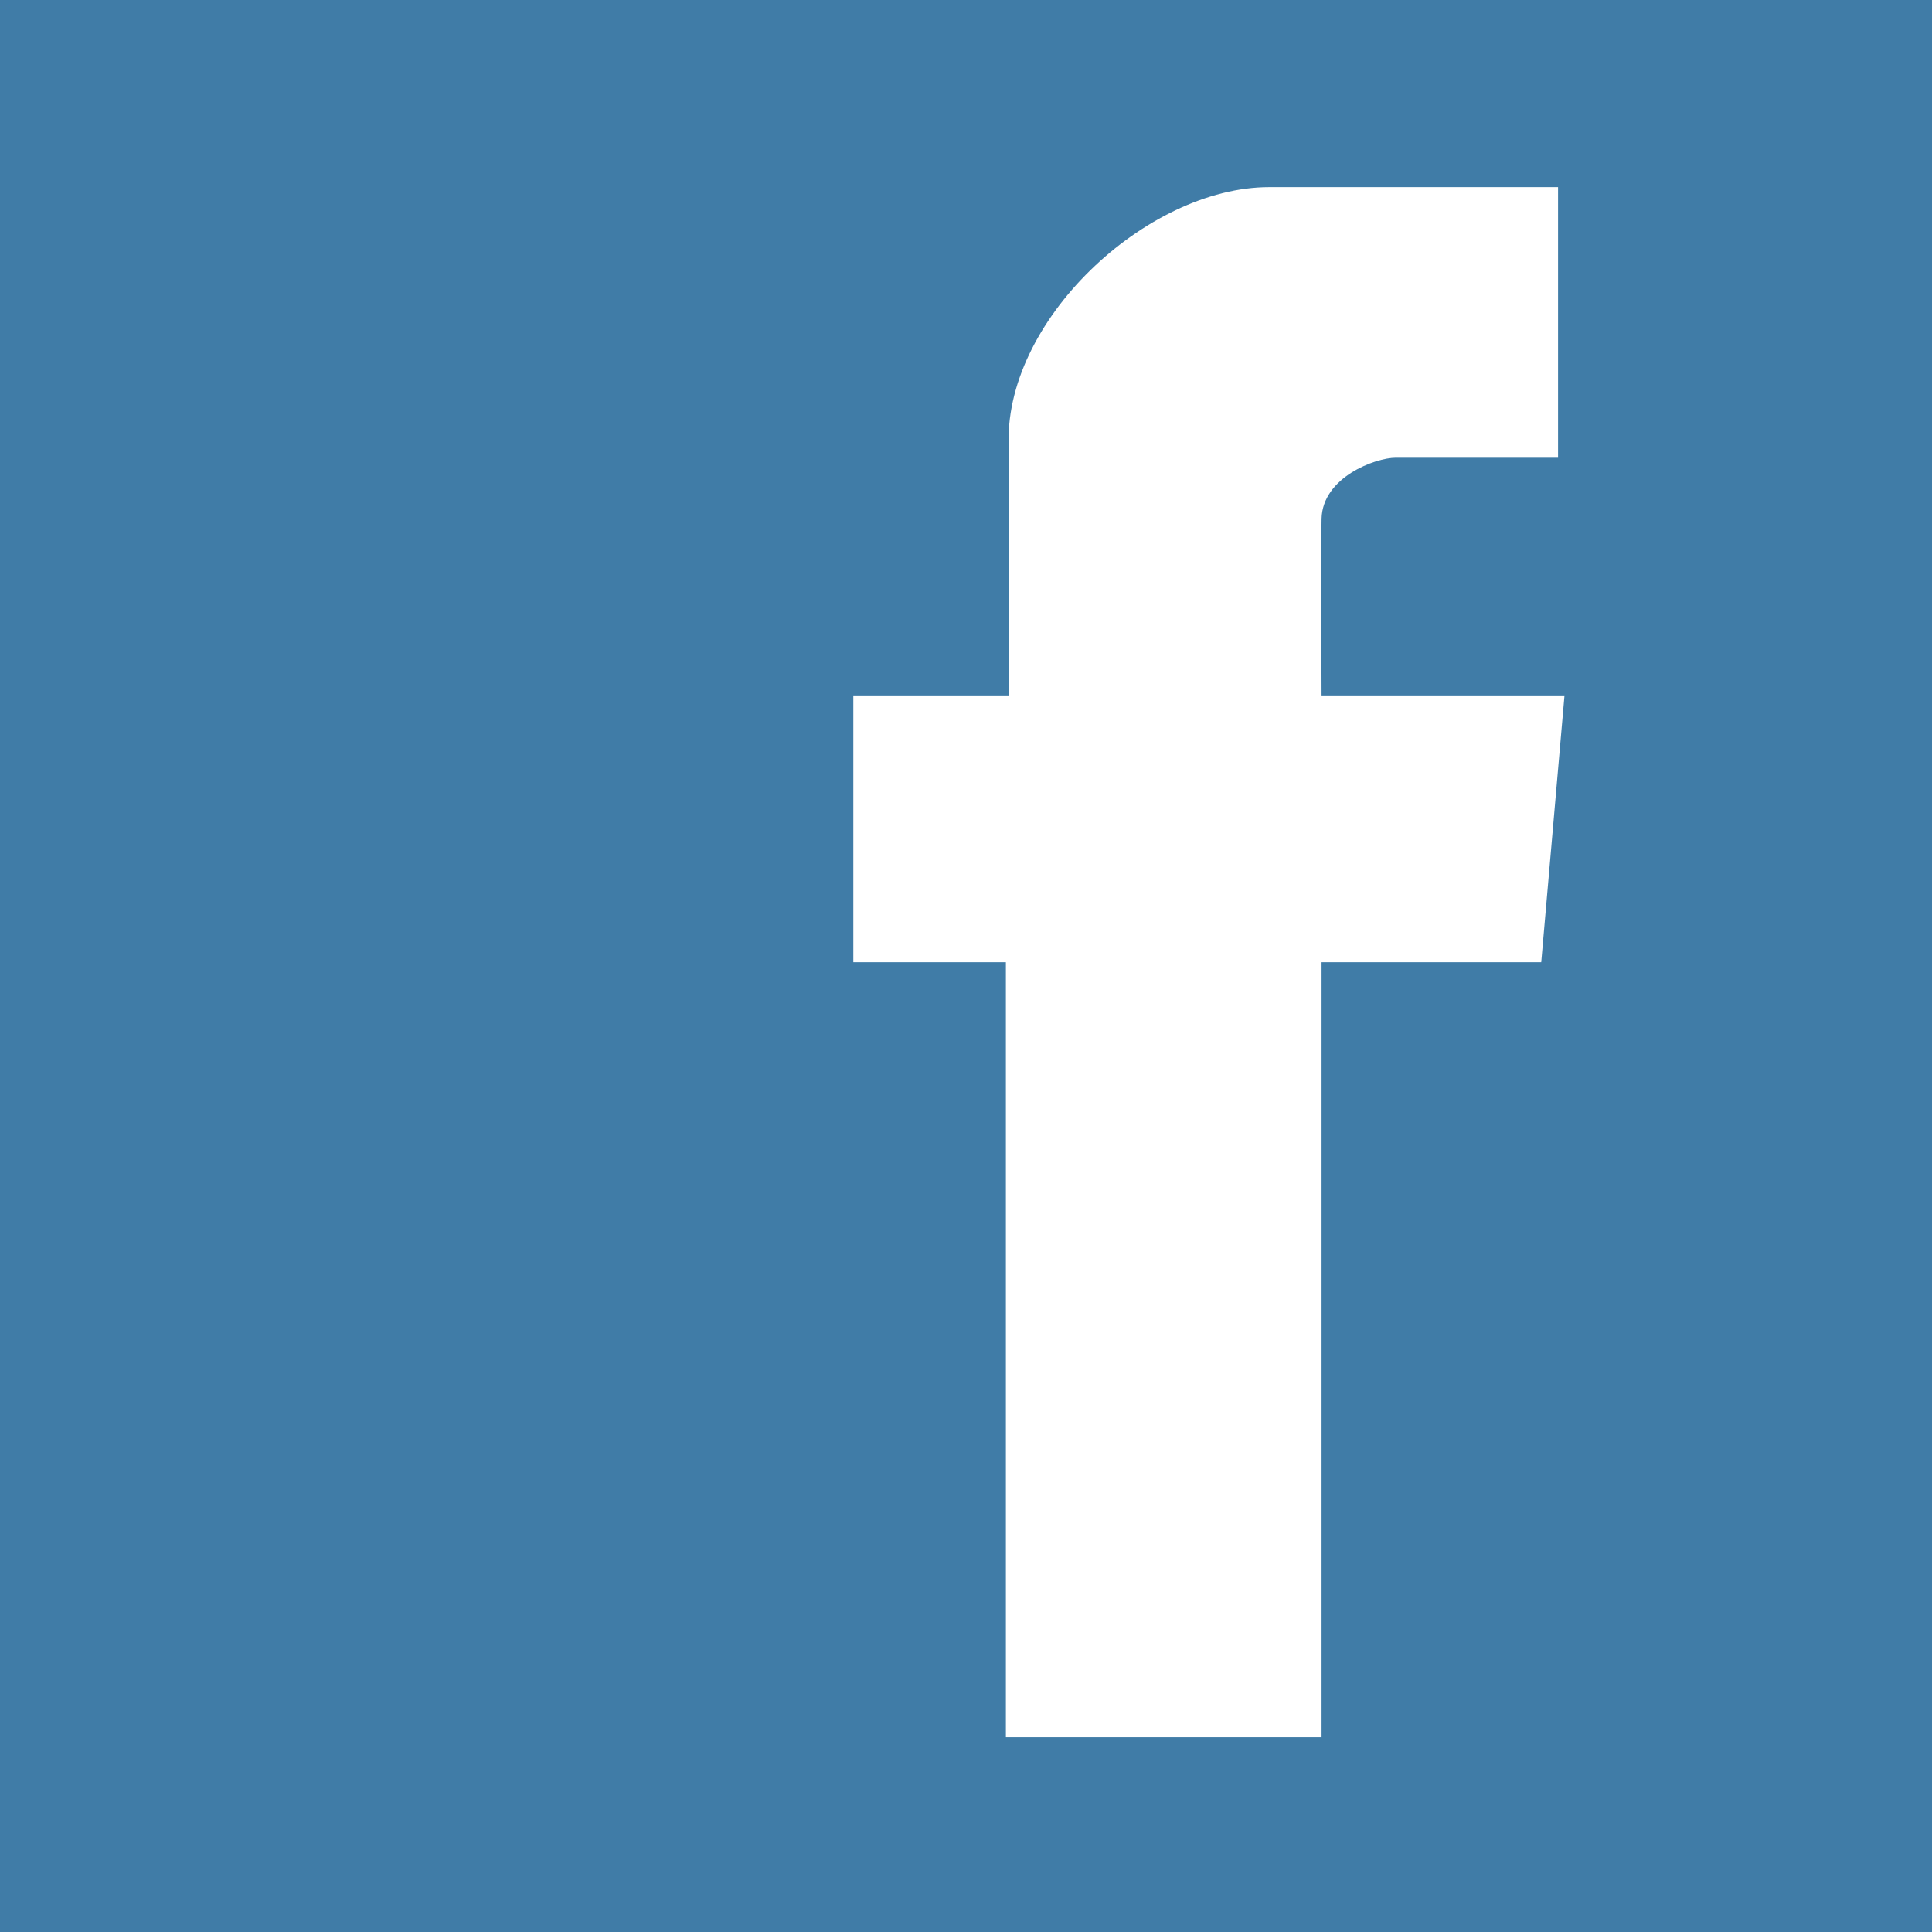
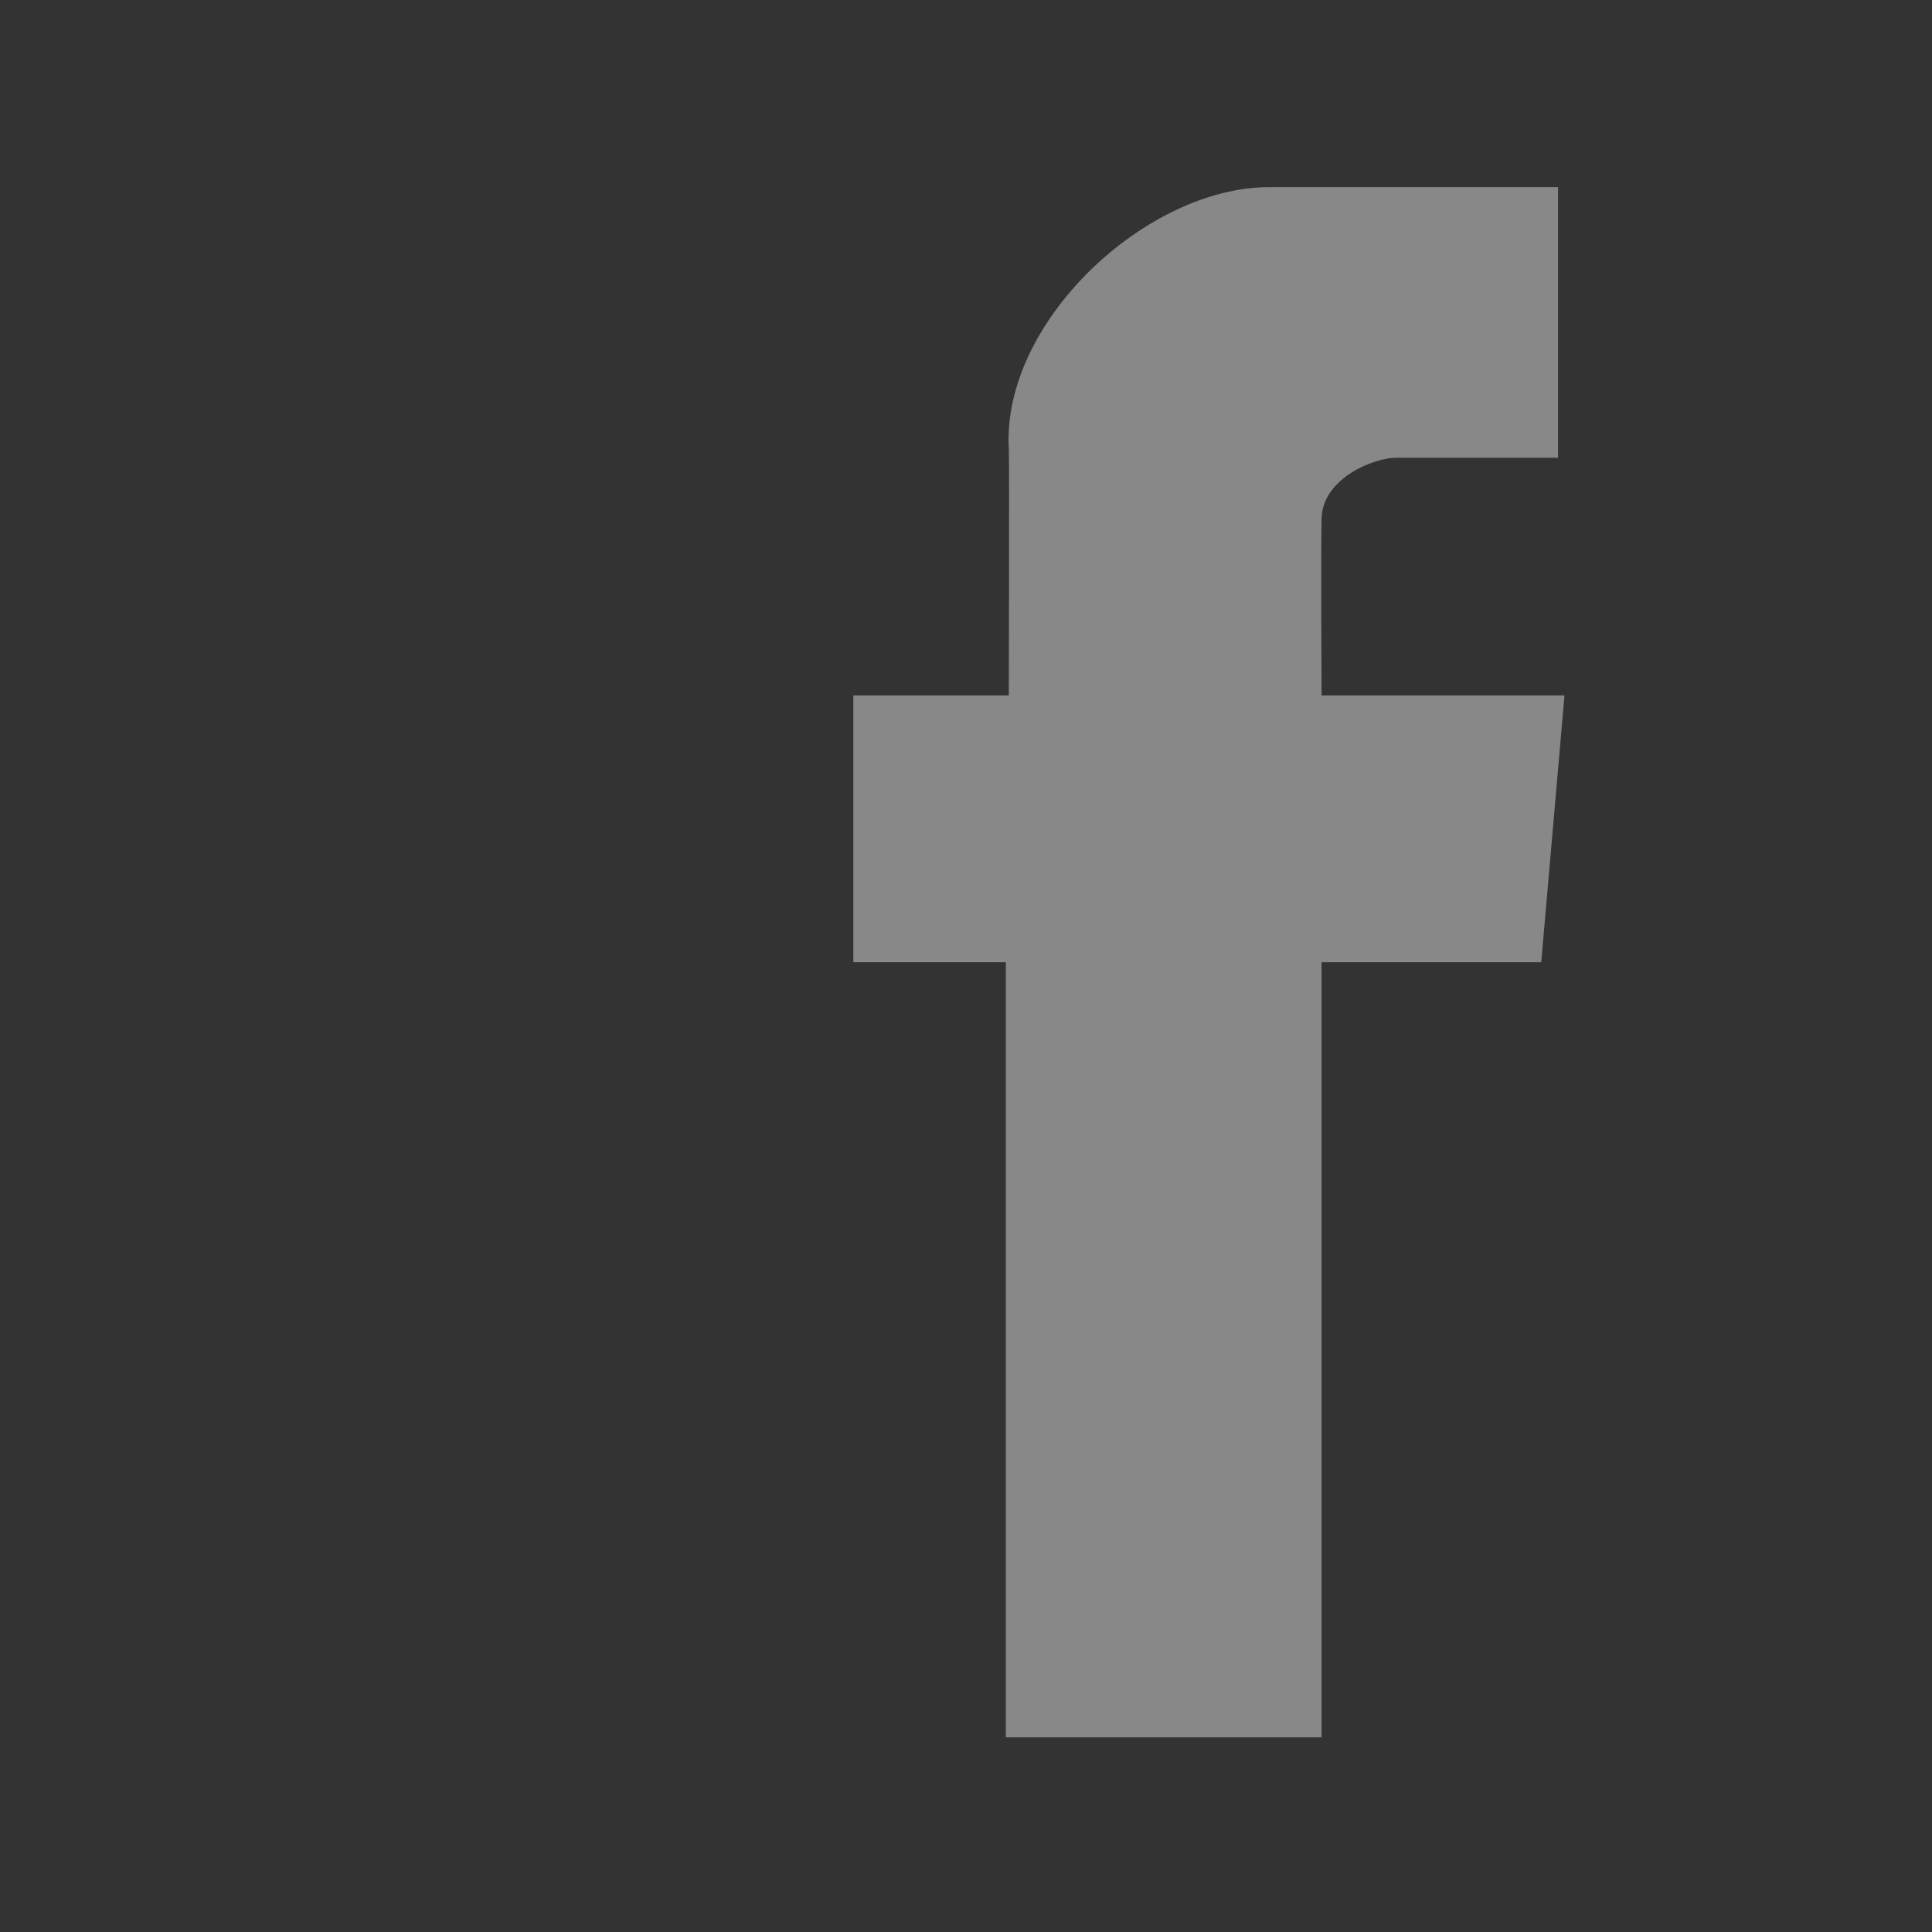
<svg xmlns="http://www.w3.org/2000/svg" id="svg4321" version="1.1" width="50" height="50">
  <defs id="defs4325" />
-   <path style="fill:#ffffff;fill-opacity:1;stroke:#ffffff;stroke-width:0.244px;stroke-linecap:butt;stroke-linejoin:miter;stroke-opacity:1" d="M 17.566,2.565 45.562,2.352 45.881,46.848 18.63,46.954 z" id="path2982" />
-   <path style="fill:#407ca7;fill-opacity:1;stroke:none;stroke-width:0.241;stroke-opacity:1" d="m -0.237,-0.127 0,50.437 50.513,0 0,-50.437 -50.513,0 z m 33.083,4.969 7.476,0 0,7.004 -4.199,0 c -0.527,0 -1.896,0.505 -1.921,1.578 -0.018,0.791 0,4.573 0,4.573 l 6.287,0 -0.602,6.905 -5.685,0 0,20.059 -8.17,0 0,-20.059 -3.948,0 0,-6.905 4.024,0 c 0,0 0.015,-6.116 0,-6.379 -0.188,-3.288 3.561,-6.775 6.737,-6.775 z" id="rect4331" />
+   <path style="fill:#888;fill-opacity:1;stroke:#ffffff;stroke-width:0.244px;stroke-linecap:butt;stroke-linejoin:miter;stroke-opacity:1" d="M 17.566,2.565 45.562,2.352 45.881,46.848 18.63,46.954 z" id="path2982" />
+   <path style="fill:#333;fill-opacity:1;stroke:none;stroke-width:0.241;stroke-opacity:1" d="m -0.237,-0.127 0,50.437 50.513,0 0,-50.437 -50.513,0 z m 33.083,4.969 7.476,0 0,7.004 -4.199,0 c -0.527,0 -1.896,0.505 -1.921,1.578 -0.018,0.791 0,4.573 0,4.573 l 6.287,0 -0.602,6.905 -5.685,0 0,20.059 -8.17,0 0,-20.059 -3.948,0 0,-6.905 4.024,0 c 0,0 0.015,-6.116 0,-6.379 -0.188,-3.288 3.561,-6.775 6.737,-6.775 z" id="rect4331" />
</svg>
